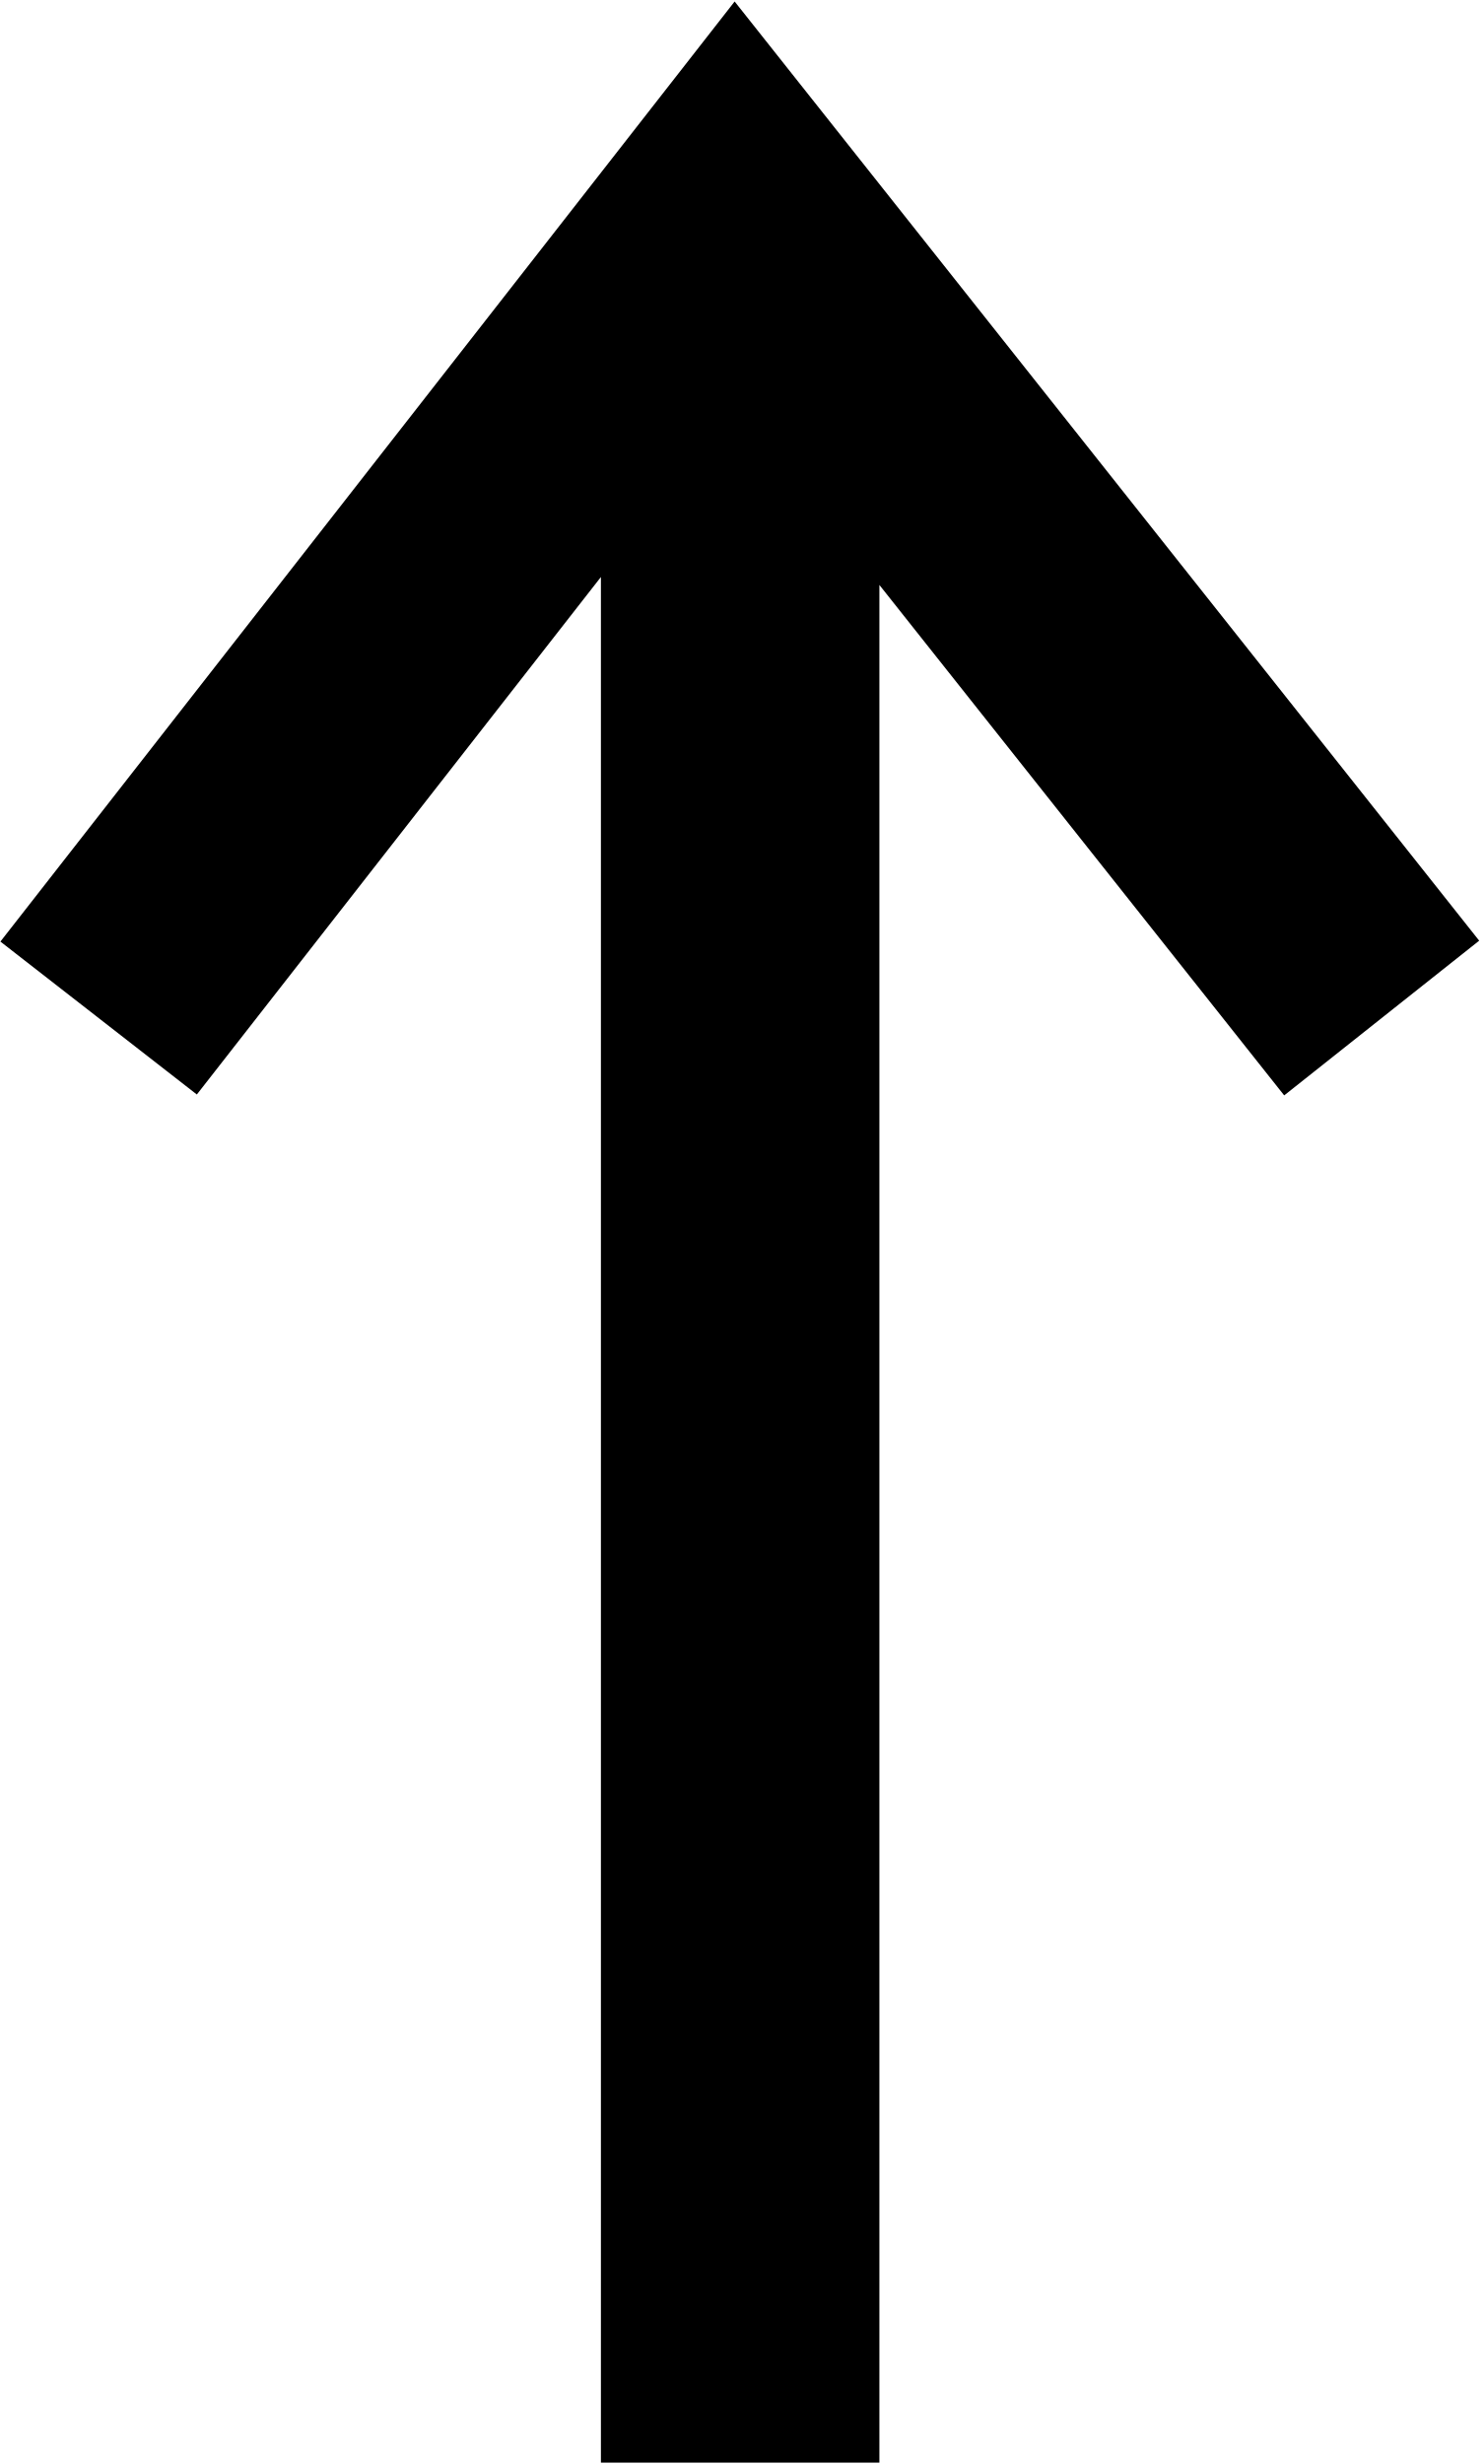
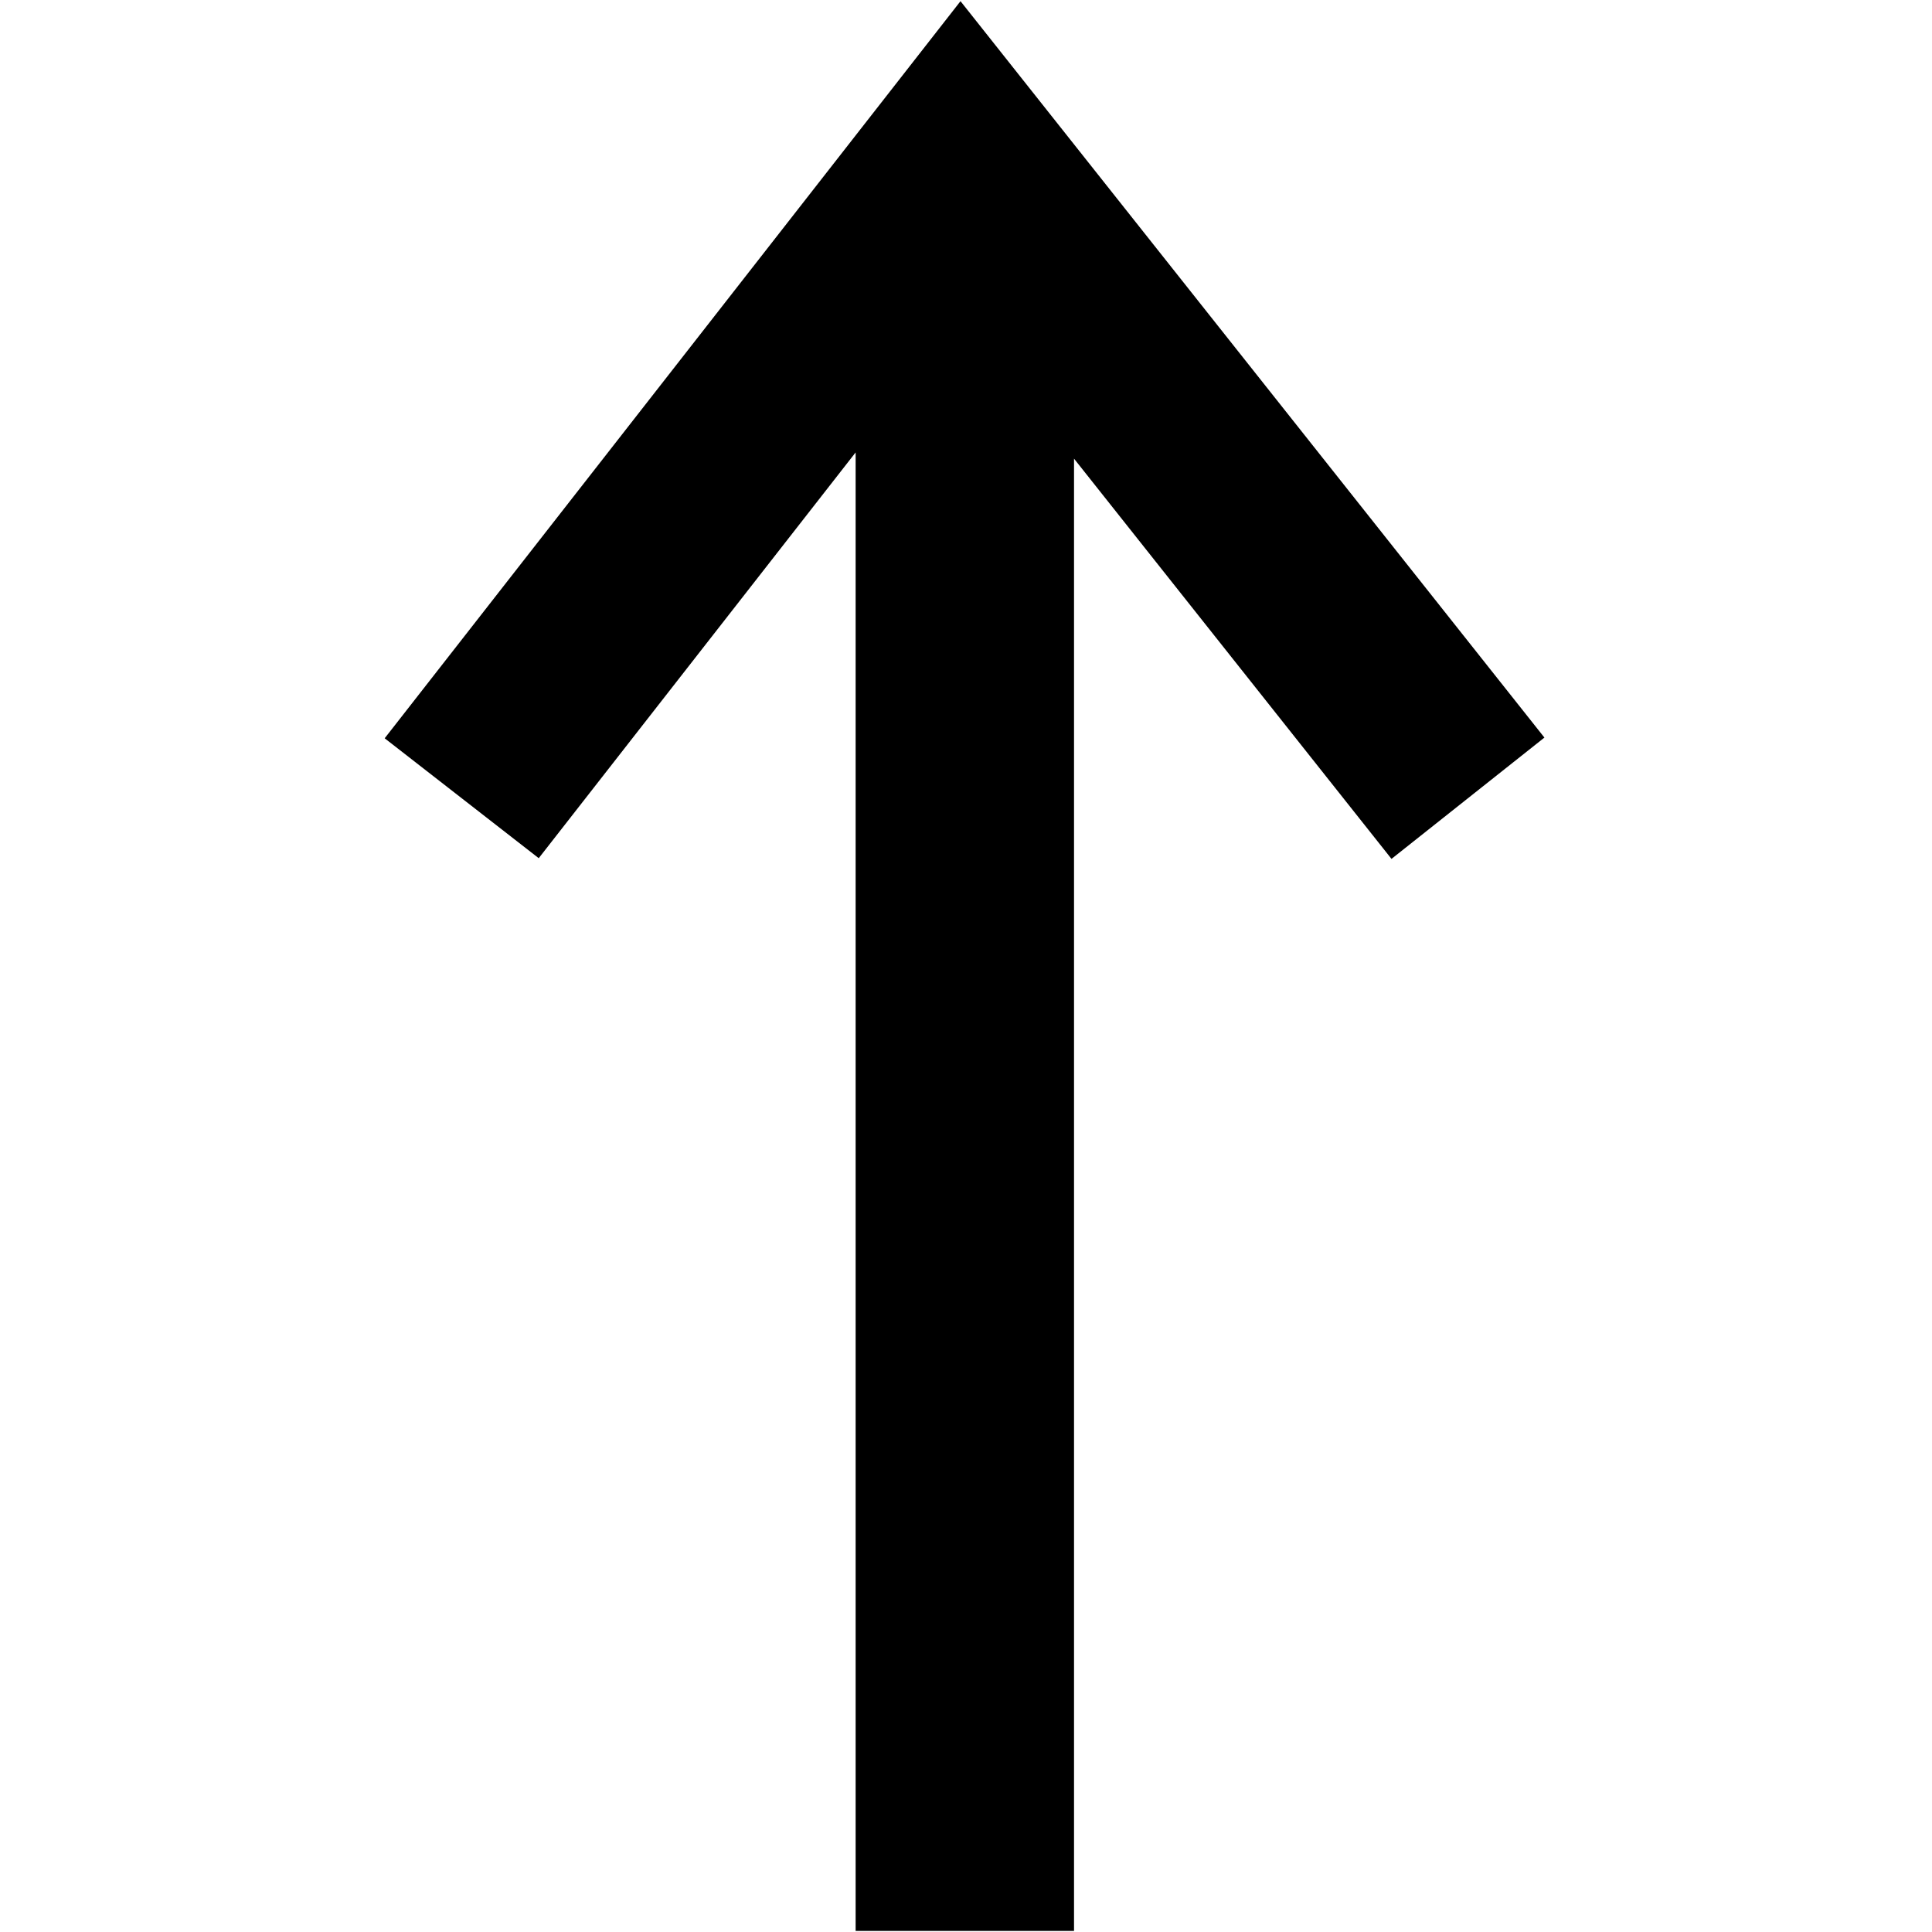
- <svg xmlns="http://www.w3.org/2000/svg" width="100%" height="100%" viewBox="0 0 342 568" version="1.1" xml:space="preserve" style="fill-rule:evenodd;clip-rule:evenodd;stroke-linejoin:round;stroke-miterlimit:2;">
-   <g transform="matrix(1,0,0,1,-12897,-14073)">
-     <g transform="matrix(4.16667,0,0,4.16667,0,0)">
+ <svg xmlns="http://www.w3.org/2000/svg" width="100%" height="100%" viewBox="0 0 568 568" version="1.1" xml:space="preserve" style="fill-rule:evenodd;clip-rule:evenodd;stroke-linejoin:round;stroke-miterlimit:2;">
+   <g transform="matrix(4.16667,0,0,4.16667,-12784,-14073)">
+     <g>
      <path d="M3095.3,3429.61L3106.17,3438.07L3128.53,3409.44L3128.53,3513.76L3143.94,3513.76L3143.94,3409.88L3166.34,3438.12L3177.13,3429.56L3135.93,3377.6L3095.3,3429.61Z" style="fill-rule:nonzero;" />
    </g>
  </g>
</svg>
